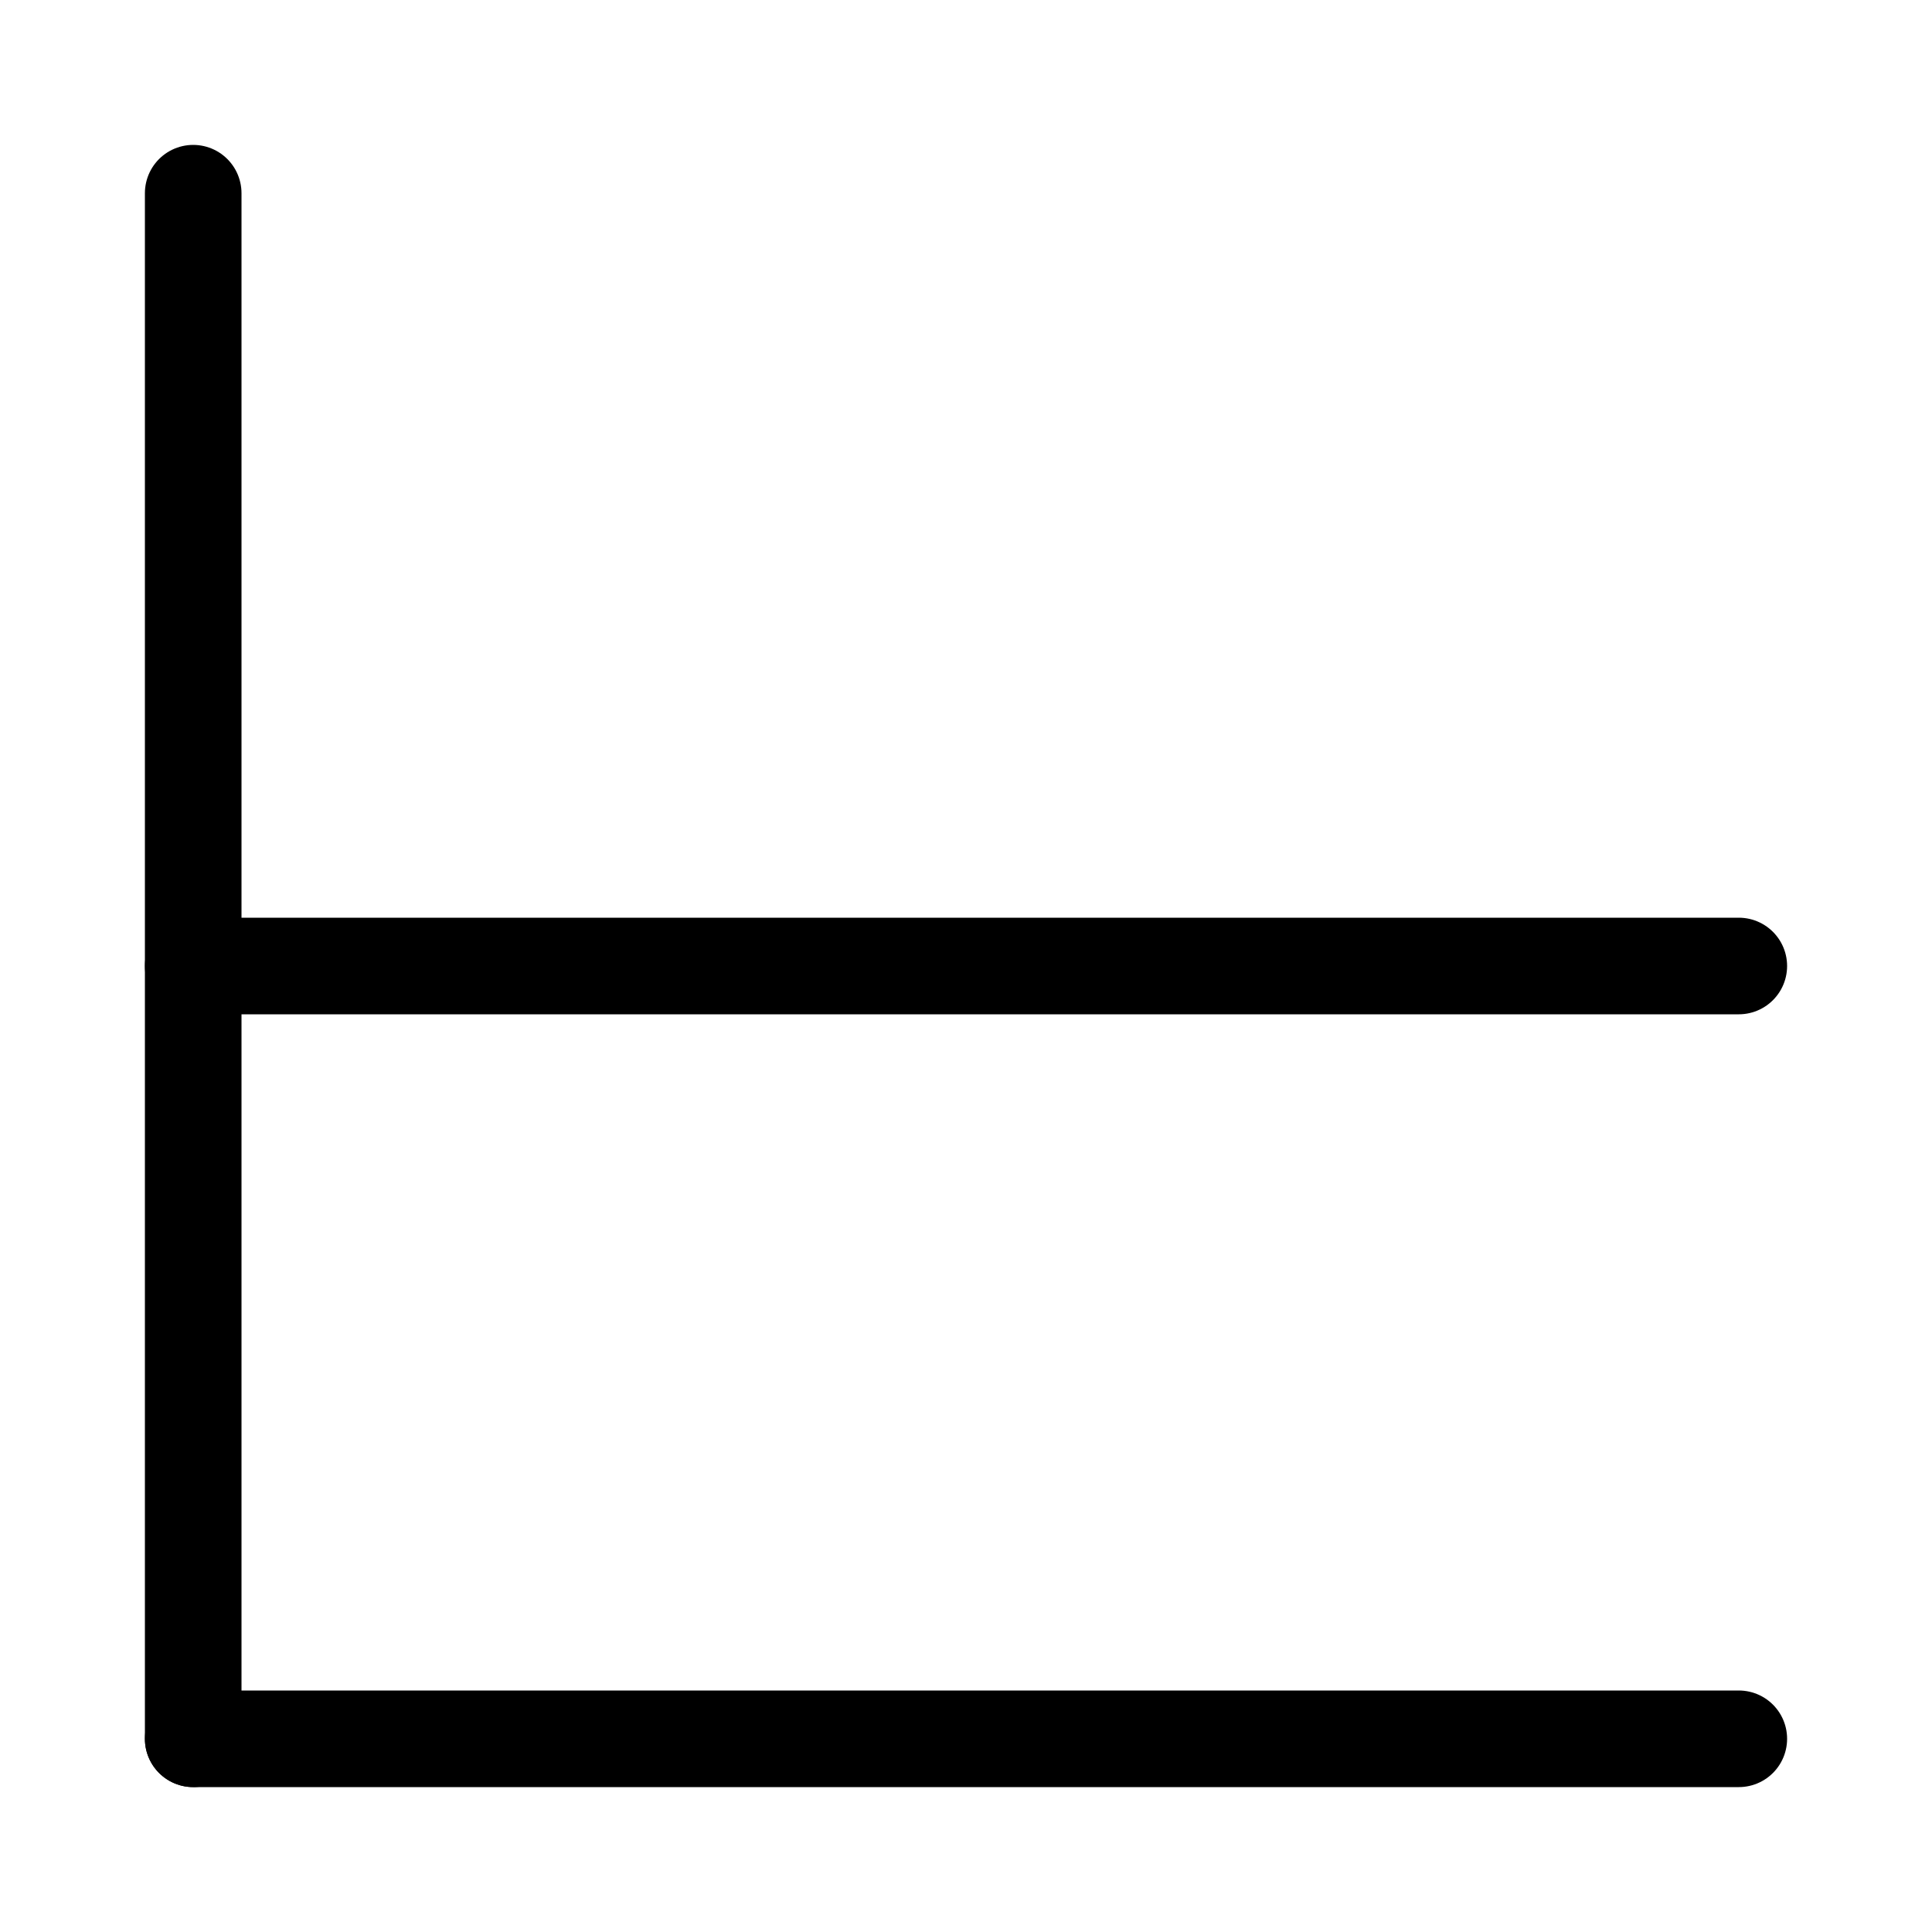
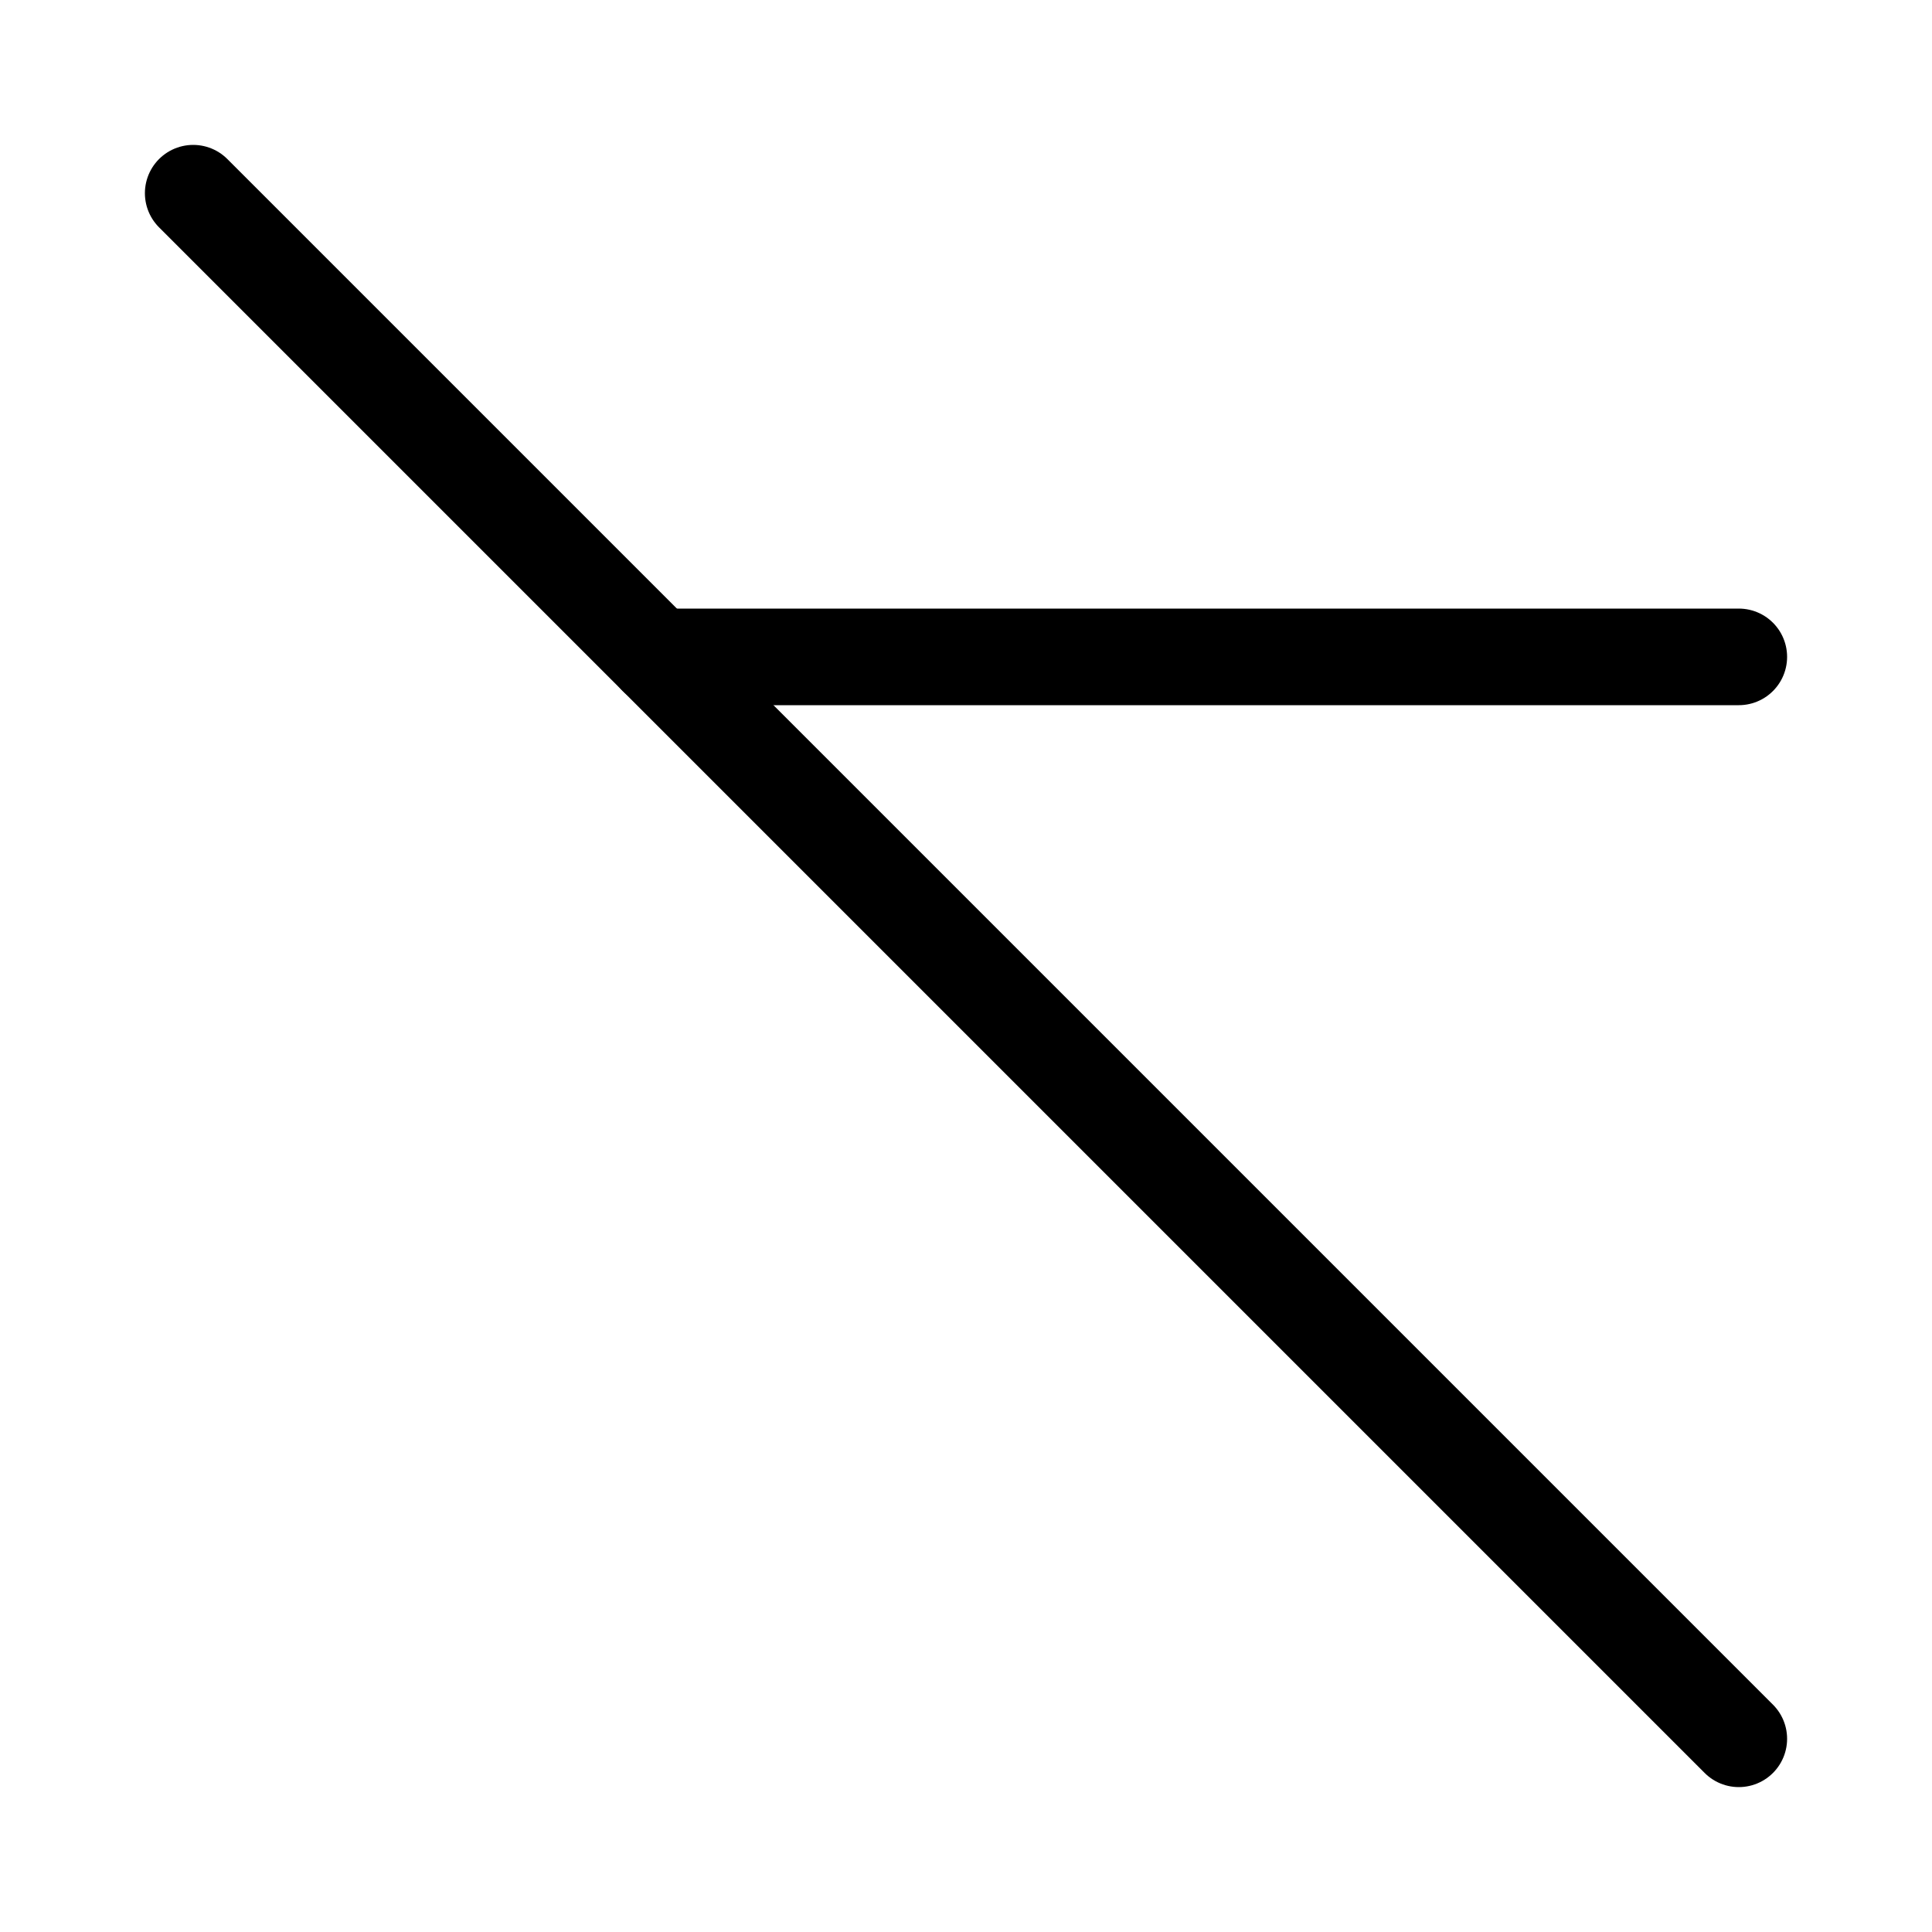
<svg xmlns="http://www.w3.org/2000/svg" width="40" height="40">
  <rect width="100%" height="100%" fill="white" />
  <g stroke="black" stroke-width="2" stroke-linecap="round">
    <g transform="" transform-origin="20 20">
-       <line x1="4" y1="4" x2="4" y2="36" />
-       <line x1="4" y1="36" x2="36" y2="36" />
-       <line x1="4" y1="20" x2="36" y2="20" />
+       <line x1="4" y1="4" x2="36" y2="36" />
+       <line x1="13.6" y1="13.6" x2="36" y2="13.6" />
    </g>
  </g>
</svg>
